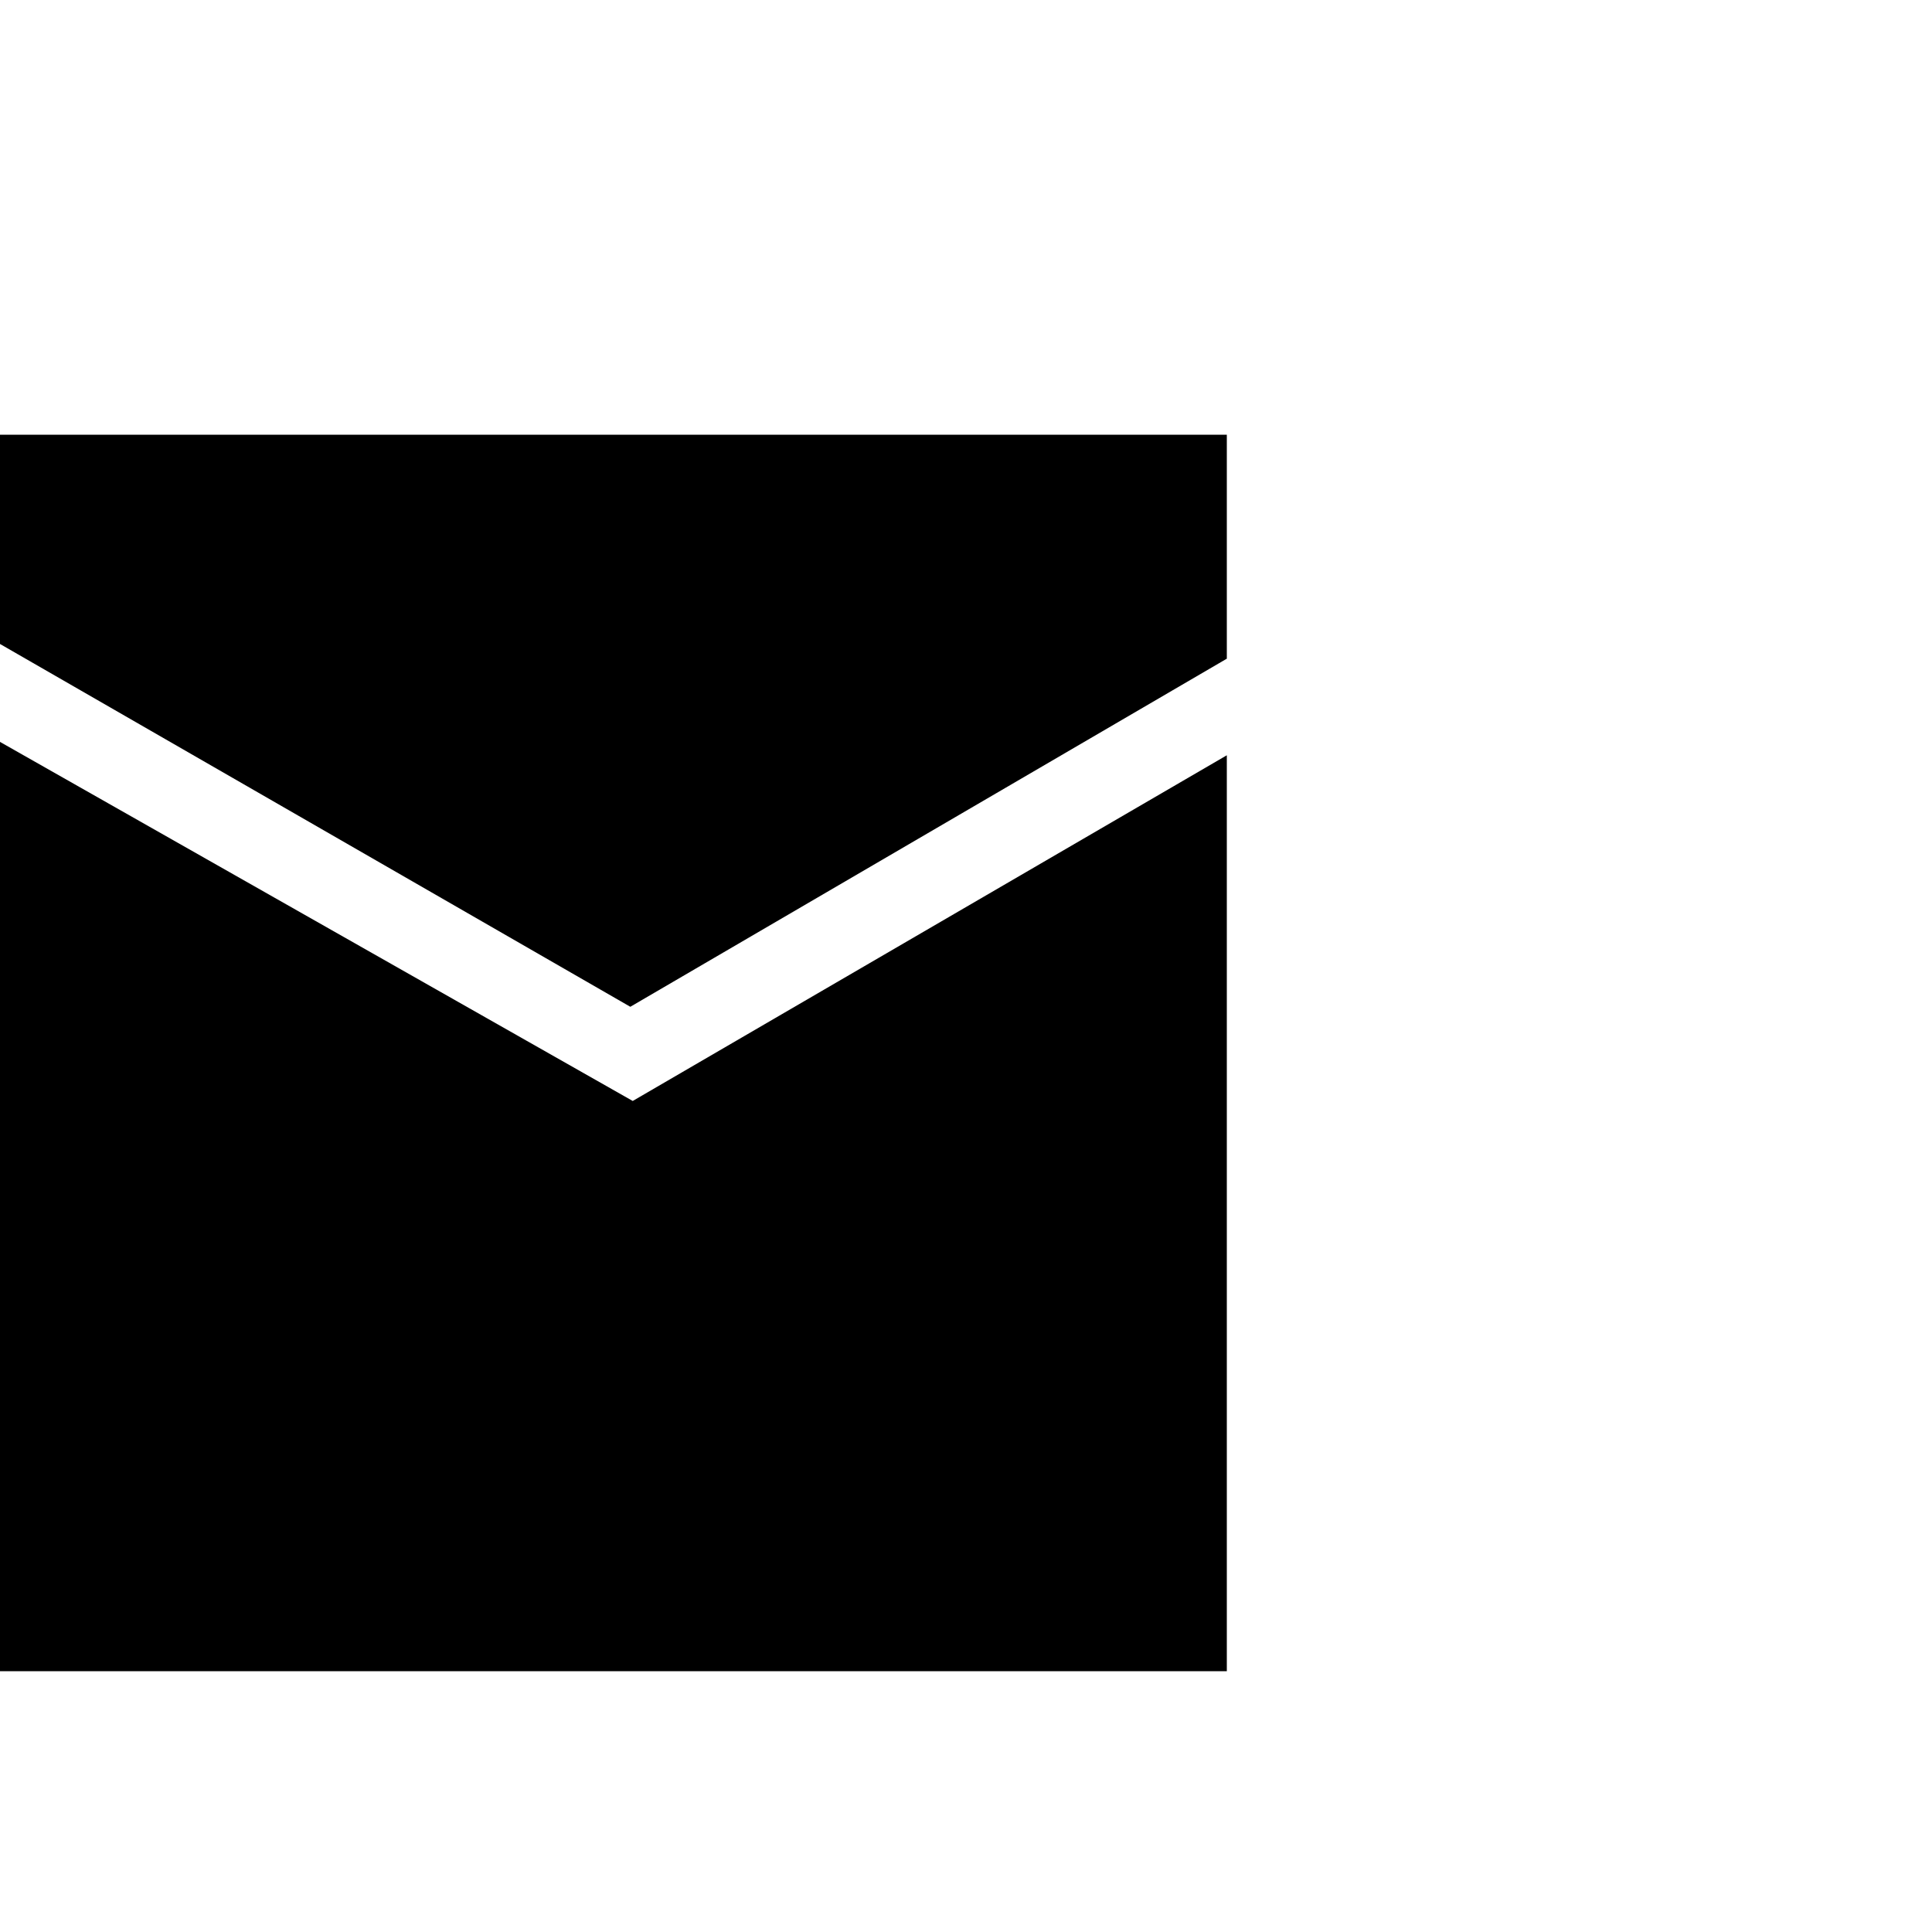
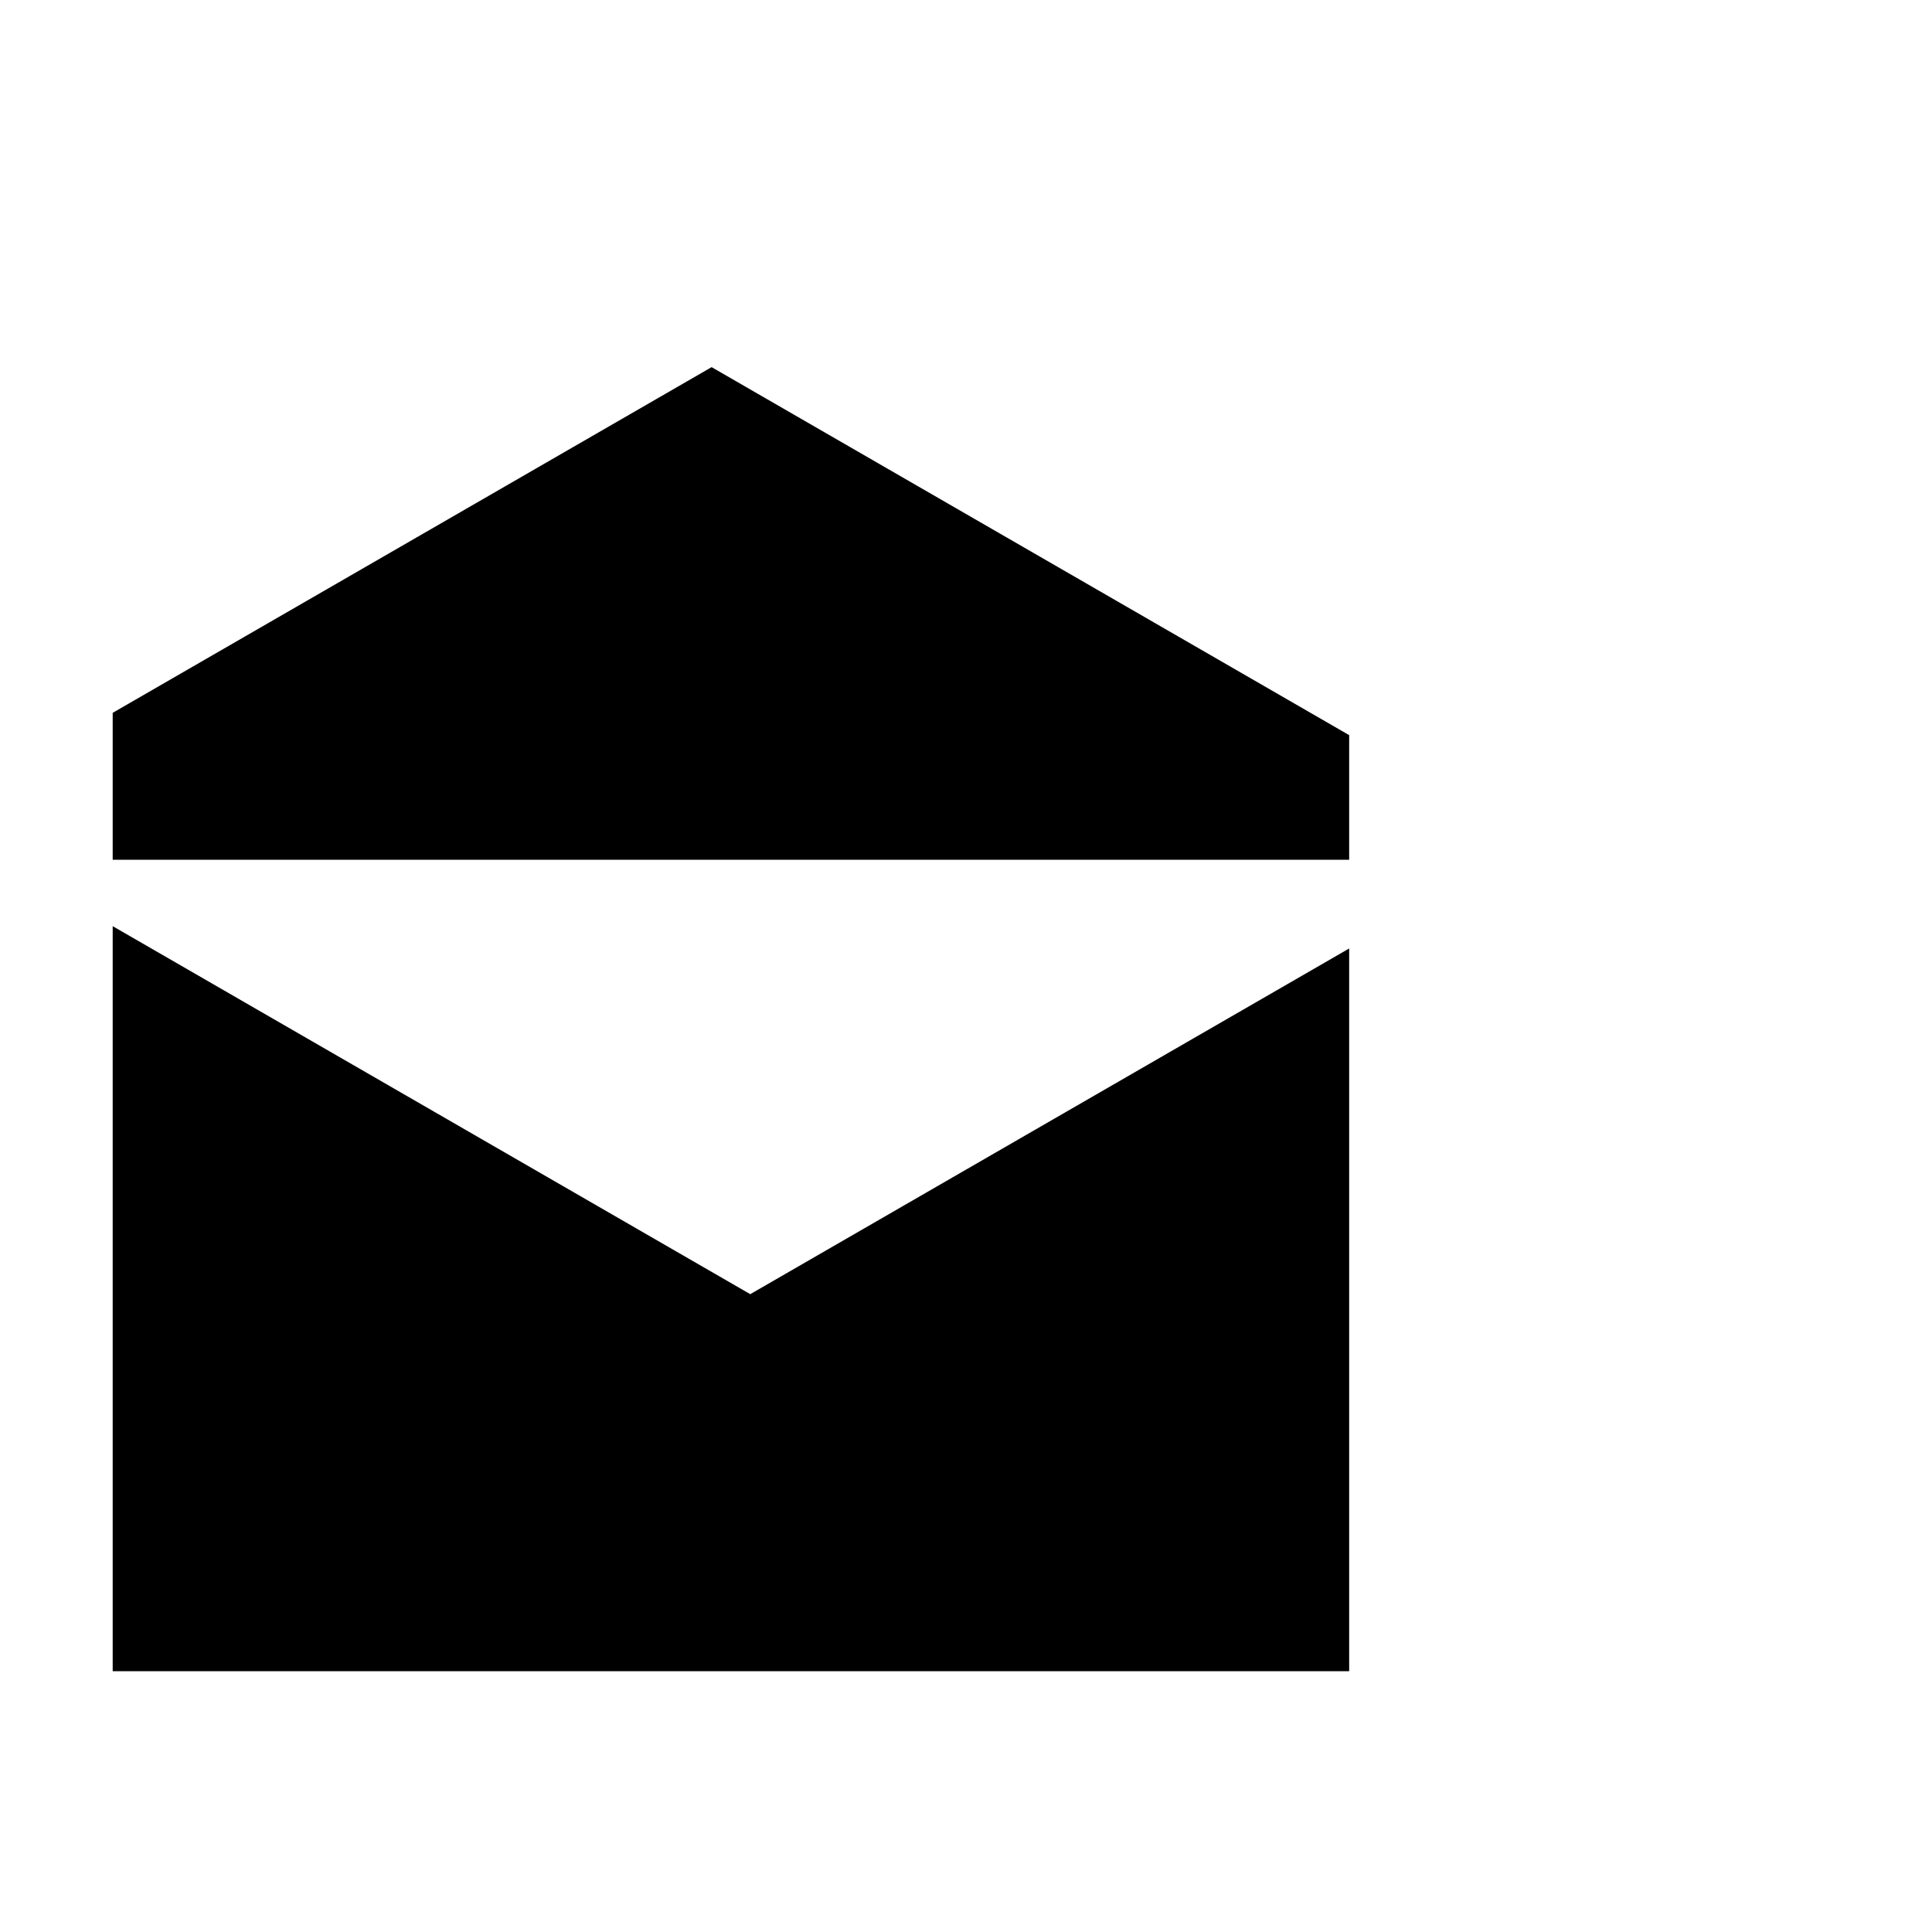
<svg xmlns="http://www.w3.org/2000/svg" version="1.1" id="Layer_1" x="0px" y="0px" width="100px" height="100px" viewBox="0 0 100 100" enable-background="new 0 0 100 100" xml:space="preserve">
  <g id="Layer_2">
</g>
  <g id="Layer_2_1_">
</g>
-   <polyline points="-0.5,86.5 63.5,86.5 63.5,39.093 32.75,56.986 -0.375,38.188 " />
-   <polyline points="-0.25,33.188 32.625,52.111 63.5,34.093 63.5,22.5 -0.5,22.5 " />
+   <g>
+     <polygon points="5.833,47.938 5.833,86.5 69.833,86.5 69.833,49.093 38.833,66.986  " />
+     <polygon points="36.833,19.003 5.833,36.896 5.833,44.5 69.833,44.5 69.833,38.051  " />
+   </g>
</svg>
